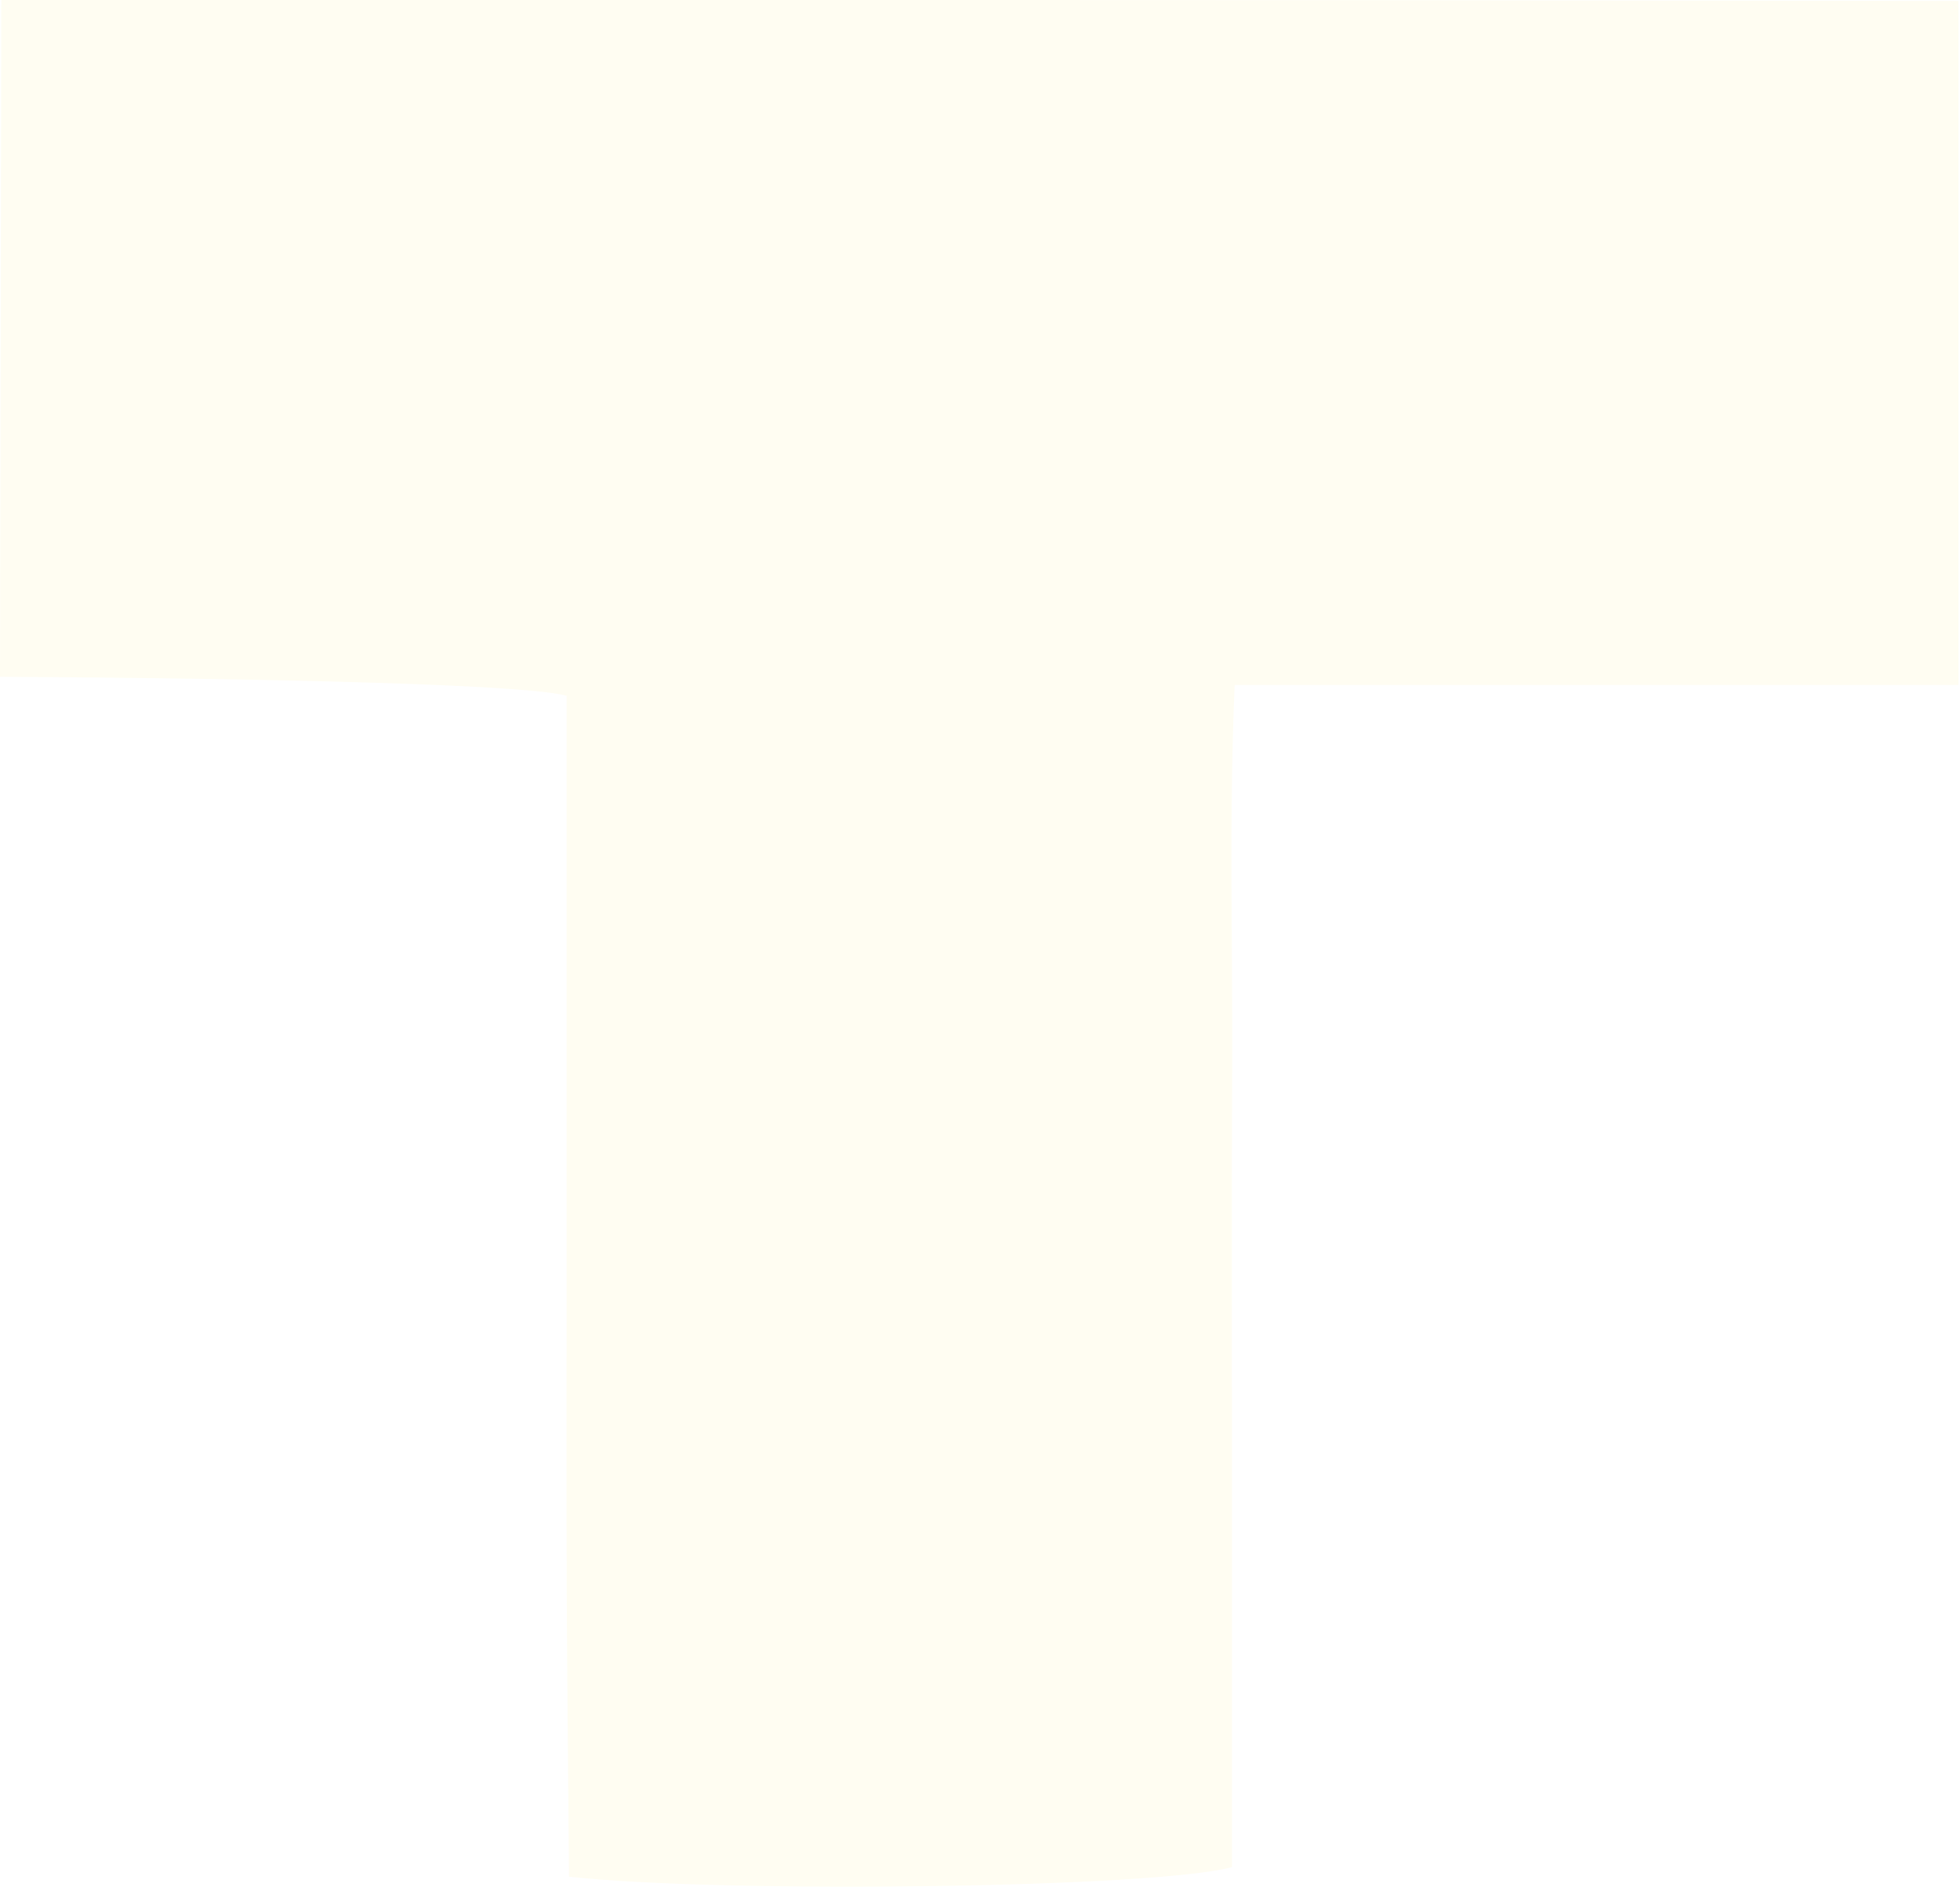
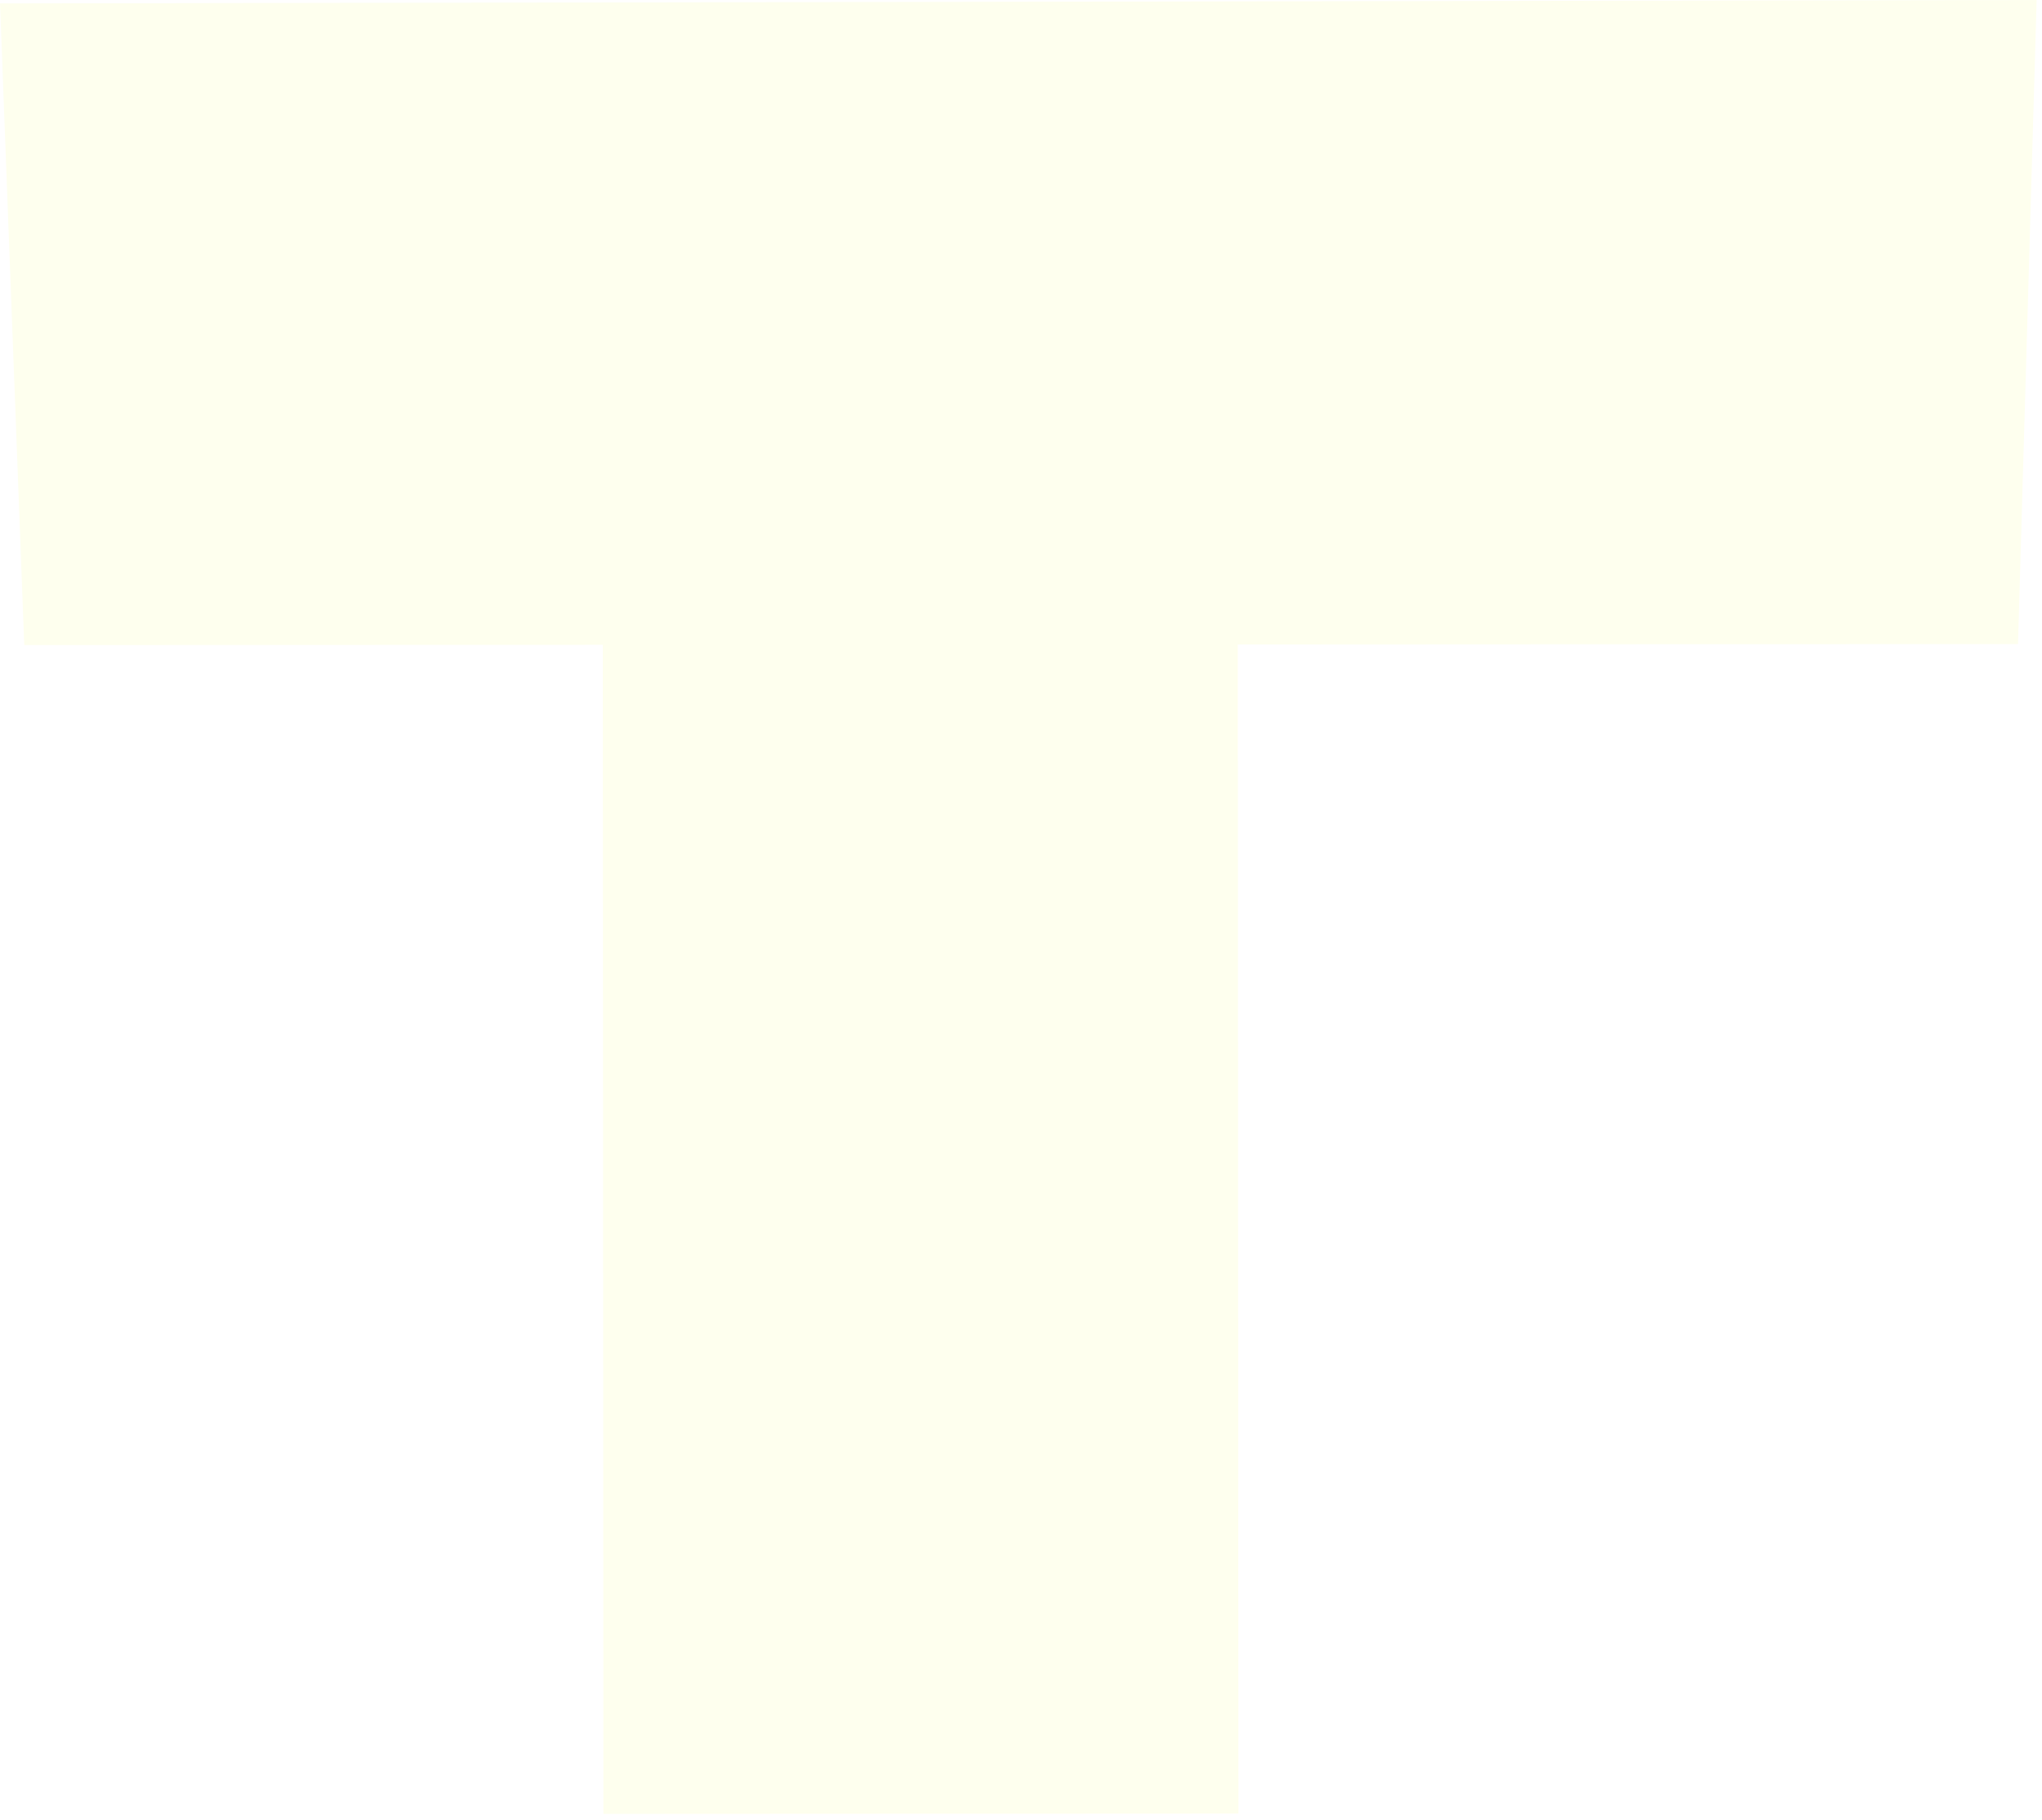
- <svg xmlns="http://www.w3.org/2000/svg" width="100%" height="100%" viewBox="0 0 884 851" version="1.1" xml:space="preserve" style="fill-rule:evenodd;clip-rule:evenodd;stroke-linejoin:round;stroke-miterlimit:2;">
-   <g transform="matrix(1,0,0,1,-7492.821,-3493.597)">
-     <path d="M7493.411,3493.597C7645.01,3493.597 7797.042,3493.597 7949.827,3493.597C8092.483,3493.597 8234.505,3493.86 8376.138,3494.027L8376.138,3802.574L8049.683,3802.574C8047.109,3861.193 8048.865,3920.36 8048.556,3979.428C8048.242,4039.13 8048.487,4098.835 8048.487,4158.539L8048.487,4335.722C8014.79,4345.136 7819.586,4347.78 7749.453,4340.05C7749.099,4297.233 7748.589,4253.445 7748.415,4209.657C7748.234,4163.838 7748.375,4118.018 7748.375,4072.199L7748.375,3807.45C7731.509,3802.451 7619.629,3799.556 7492.821,3798.869L7493.411,3493.597Z" style="fill:rgb(255,253,242);" />
+ <svg xmlns="http://www.w3.org/2000/svg" width="100%" height="100%" viewBox="0 0 229 204" version="1.1" xml:space="preserve" style="fill-rule:evenodd;clip-rule:evenodd;stroke-linejoin:round;stroke-miterlimit:2;">
+   <g transform="matrix(1,0,0,1,-1692.72,-1154.221)">
+     <g transform="matrix(1.835789,-0.000954,0.000964,1.854709,-497.0056,-89.28775)">
+       <g transform="matrix(1,0,0,1,-121.4468,1.760098)">
+         <path d="M1437.149,708.317L1438.308,669.378L1313.893,669.519L1315.353,708.317L1350.695,708.317L1350.695,779L1389.487,779L1389.487,708.317L1437.149,708.317Z" style="fill:rgb(254,255,238);fill-rule:nonzero;" />
+       </g>
+     </g>
  </g>
</svg>
